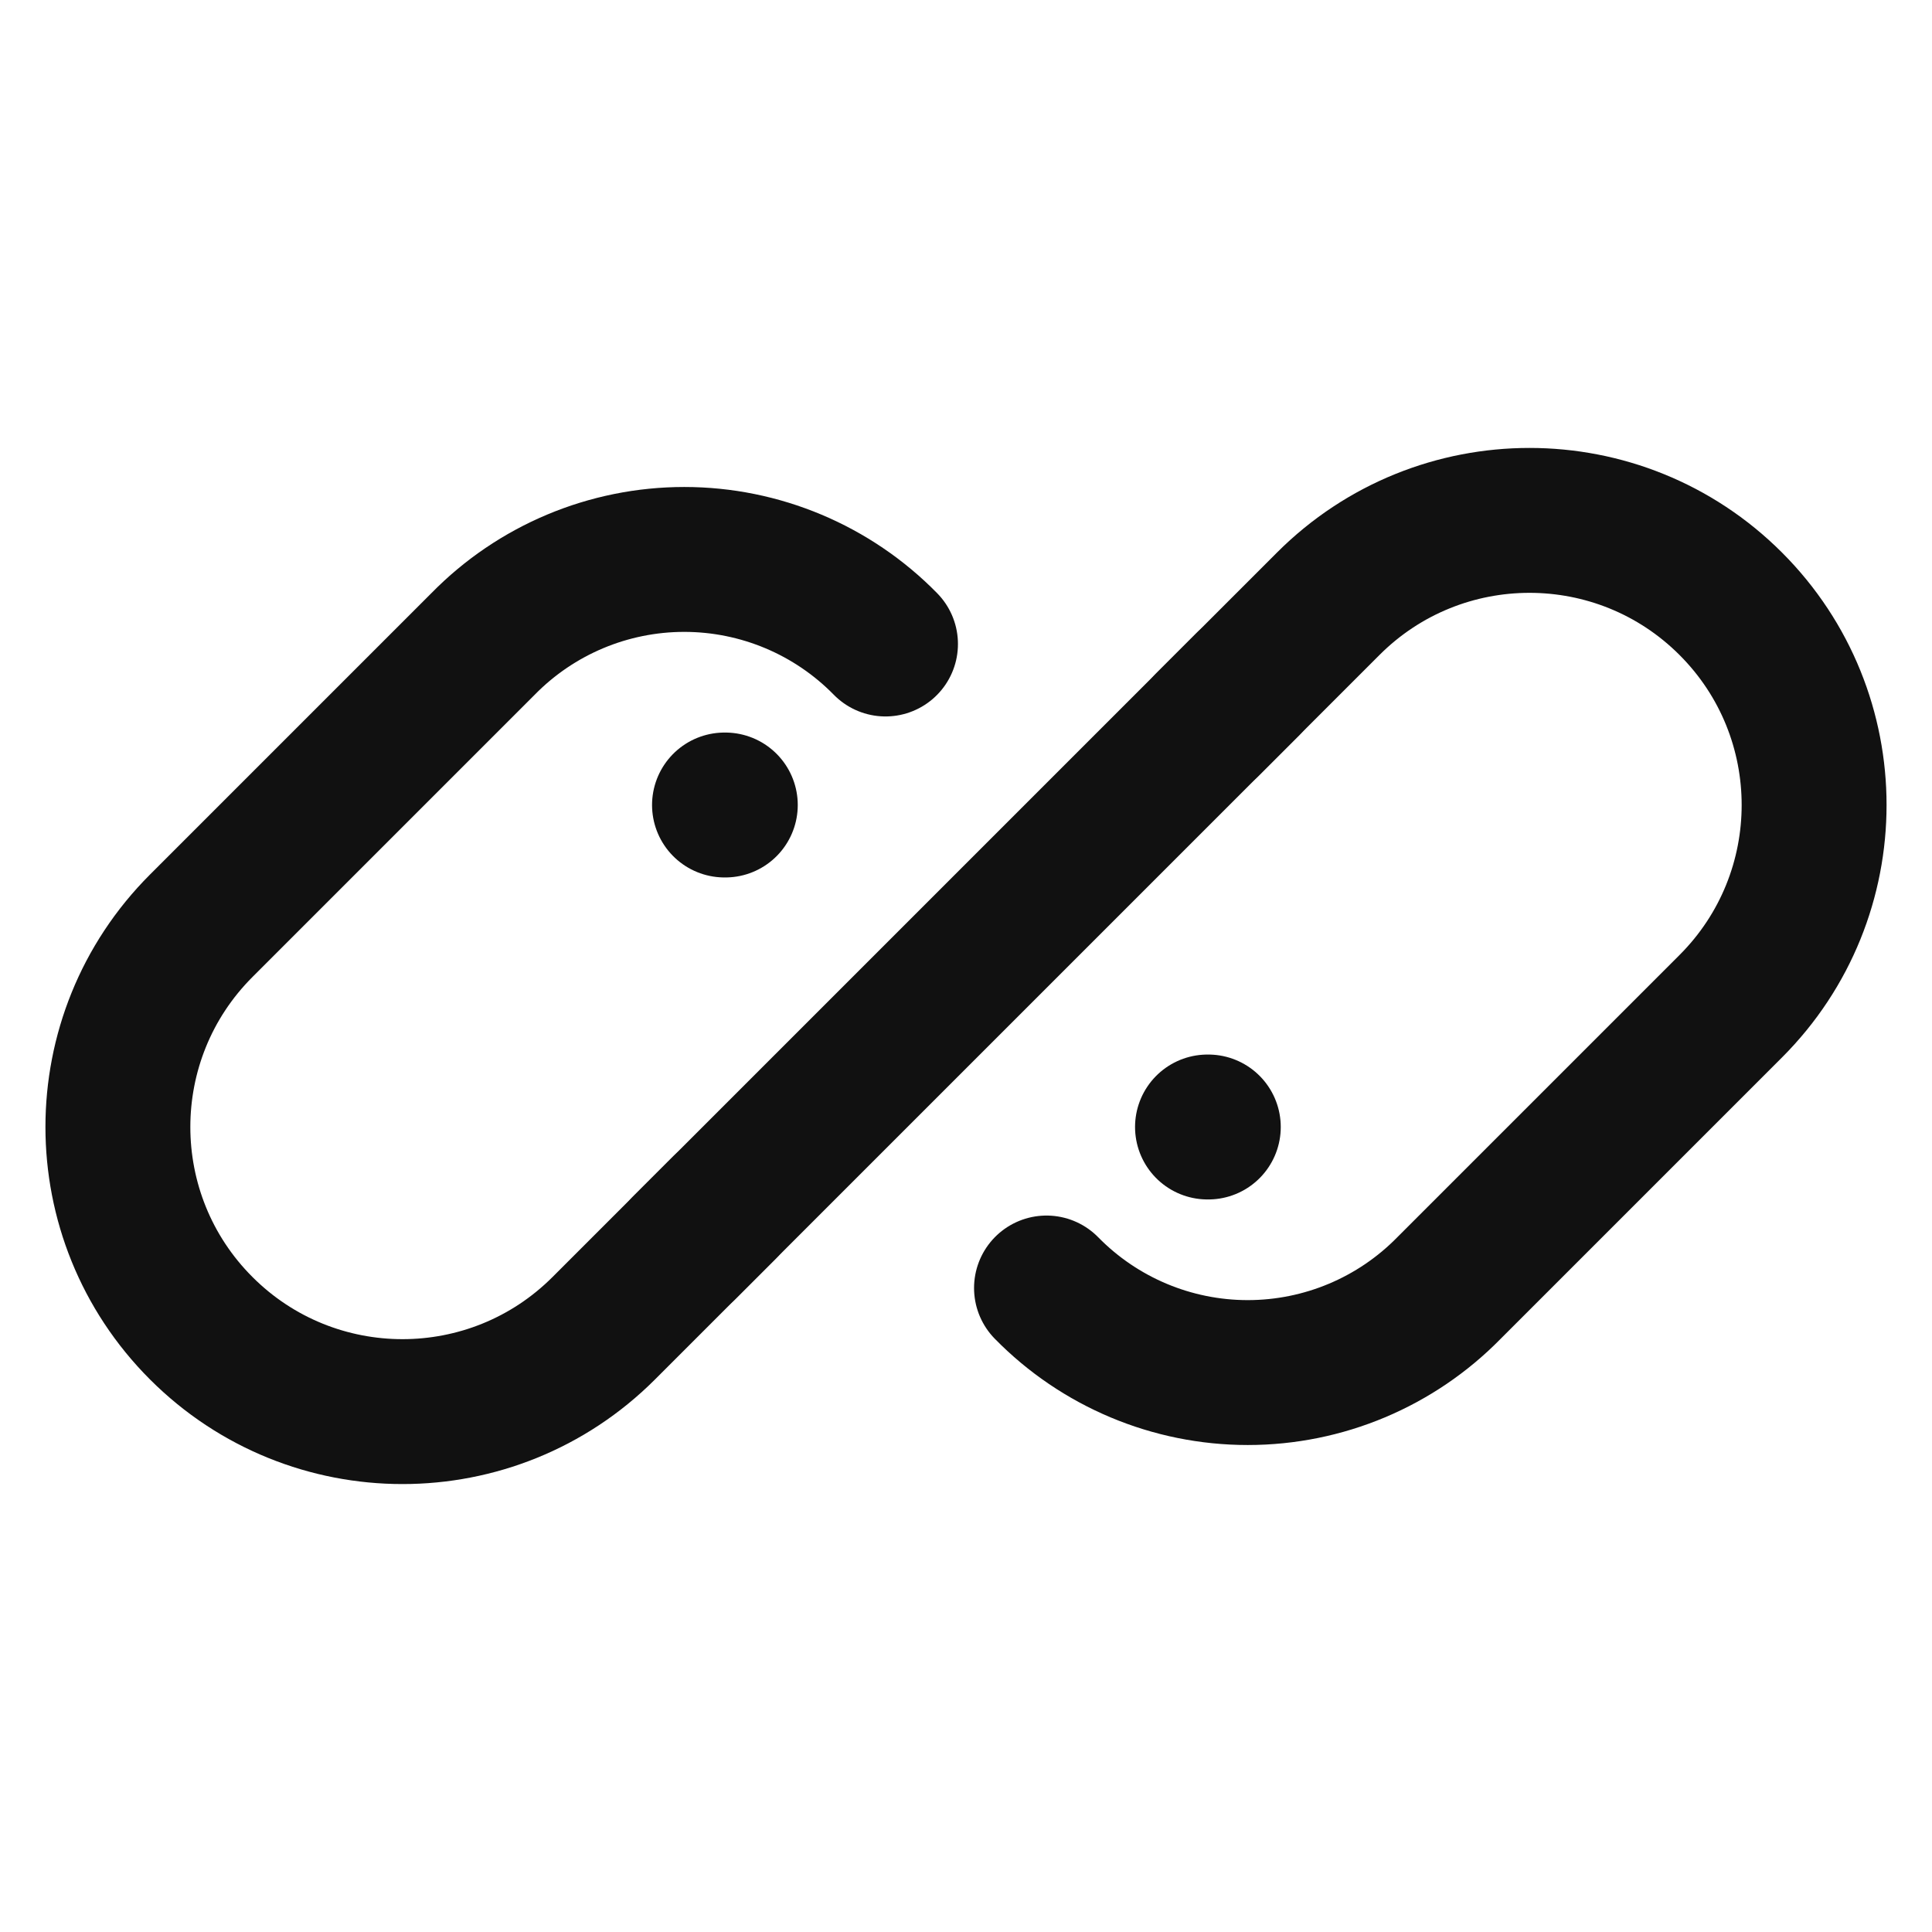
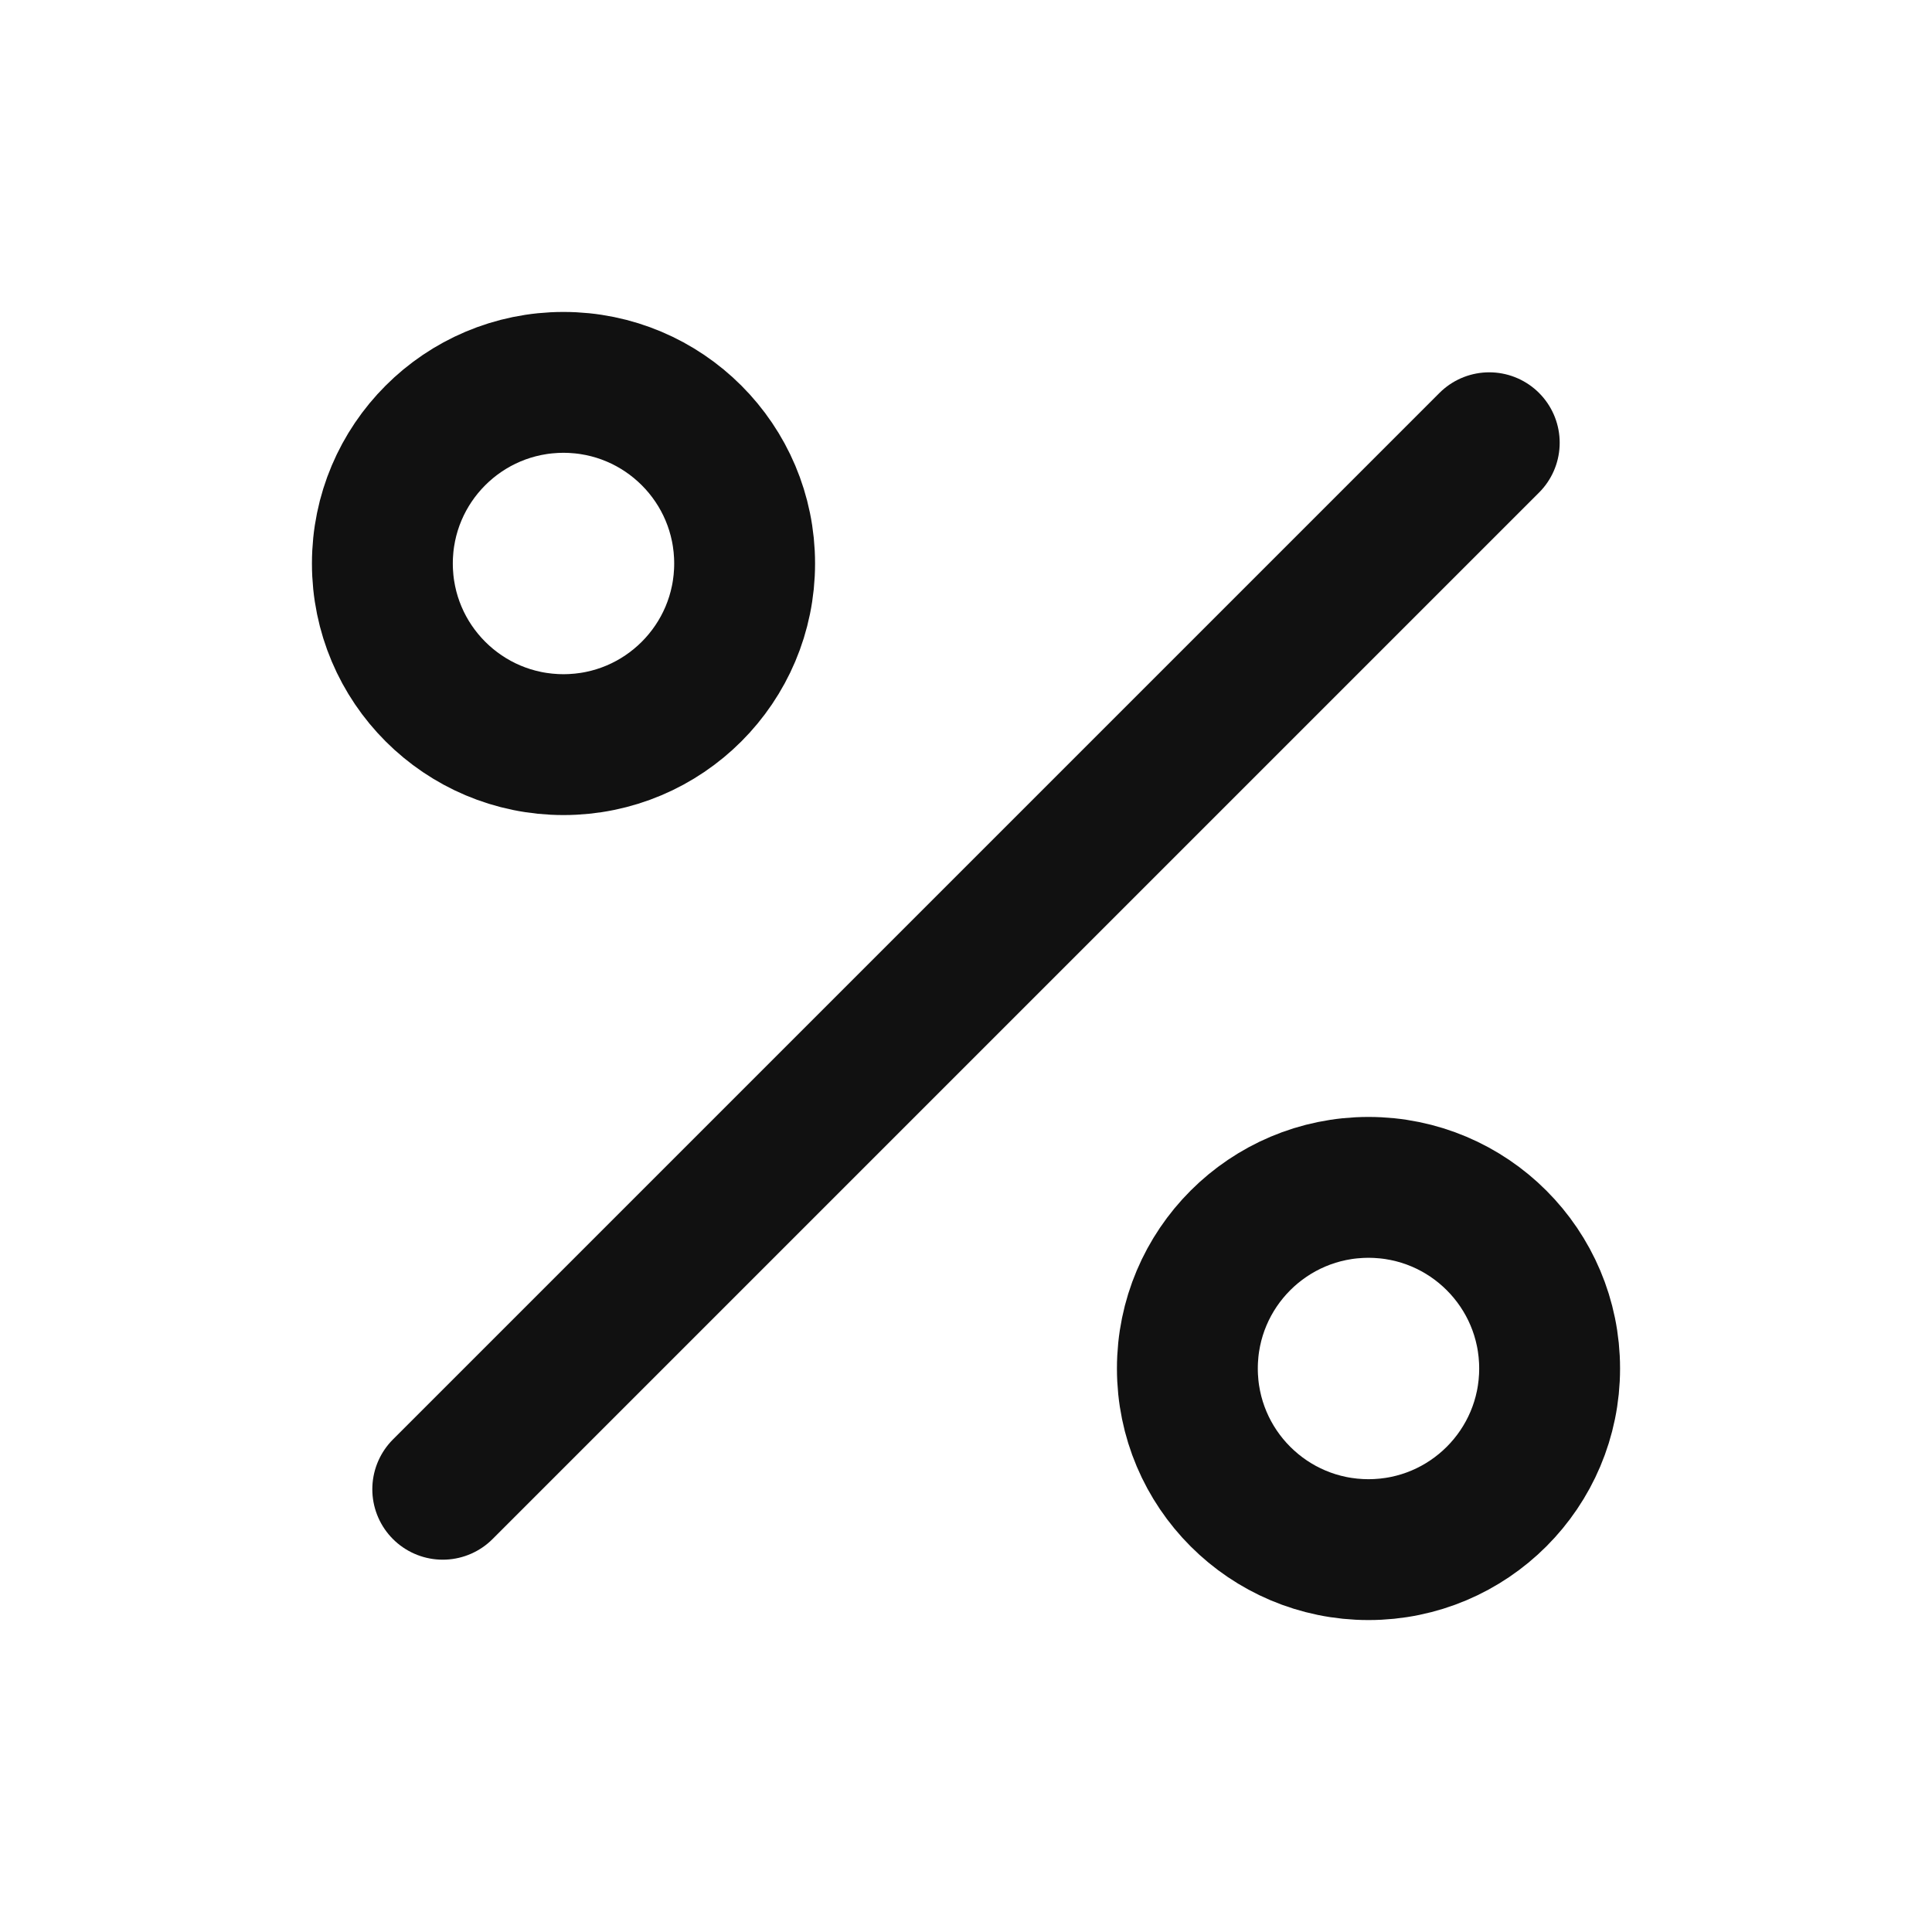
- <svg xmlns="http://www.w3.org/2000/svg" viewBox="0 0 24 24" fill="none" stroke="#111111" stroke-width="1.8" stroke-linecap="round" stroke-linejoin="round">
-   <path d="m9 15-1.5 1.5a3.5 3.5 0 0 1-5-5L6 8a3.5 3.5 0 0 1 5 0M15 9l1.5-1.5a3.5 3.5 0 0 1 5 5L18 16a3.5 3.5 0 0 1-5 0" />
-   <path d="m8.5 15.5 7-7M9 10h.01M15 14h.01" />
+ <svg xmlns="http://www.w3.org/2000/svg" viewBox="0 0 24 24" fill="none" stroke="#111111" stroke-width="1.75" stroke-linecap="round">
+   <circle cx="7" cy="7" r="2.25" />
+   <circle cx="17" cy="17" r="2.25" />
+   <path d="m18.5 5.5-13 13" />
</svg>
